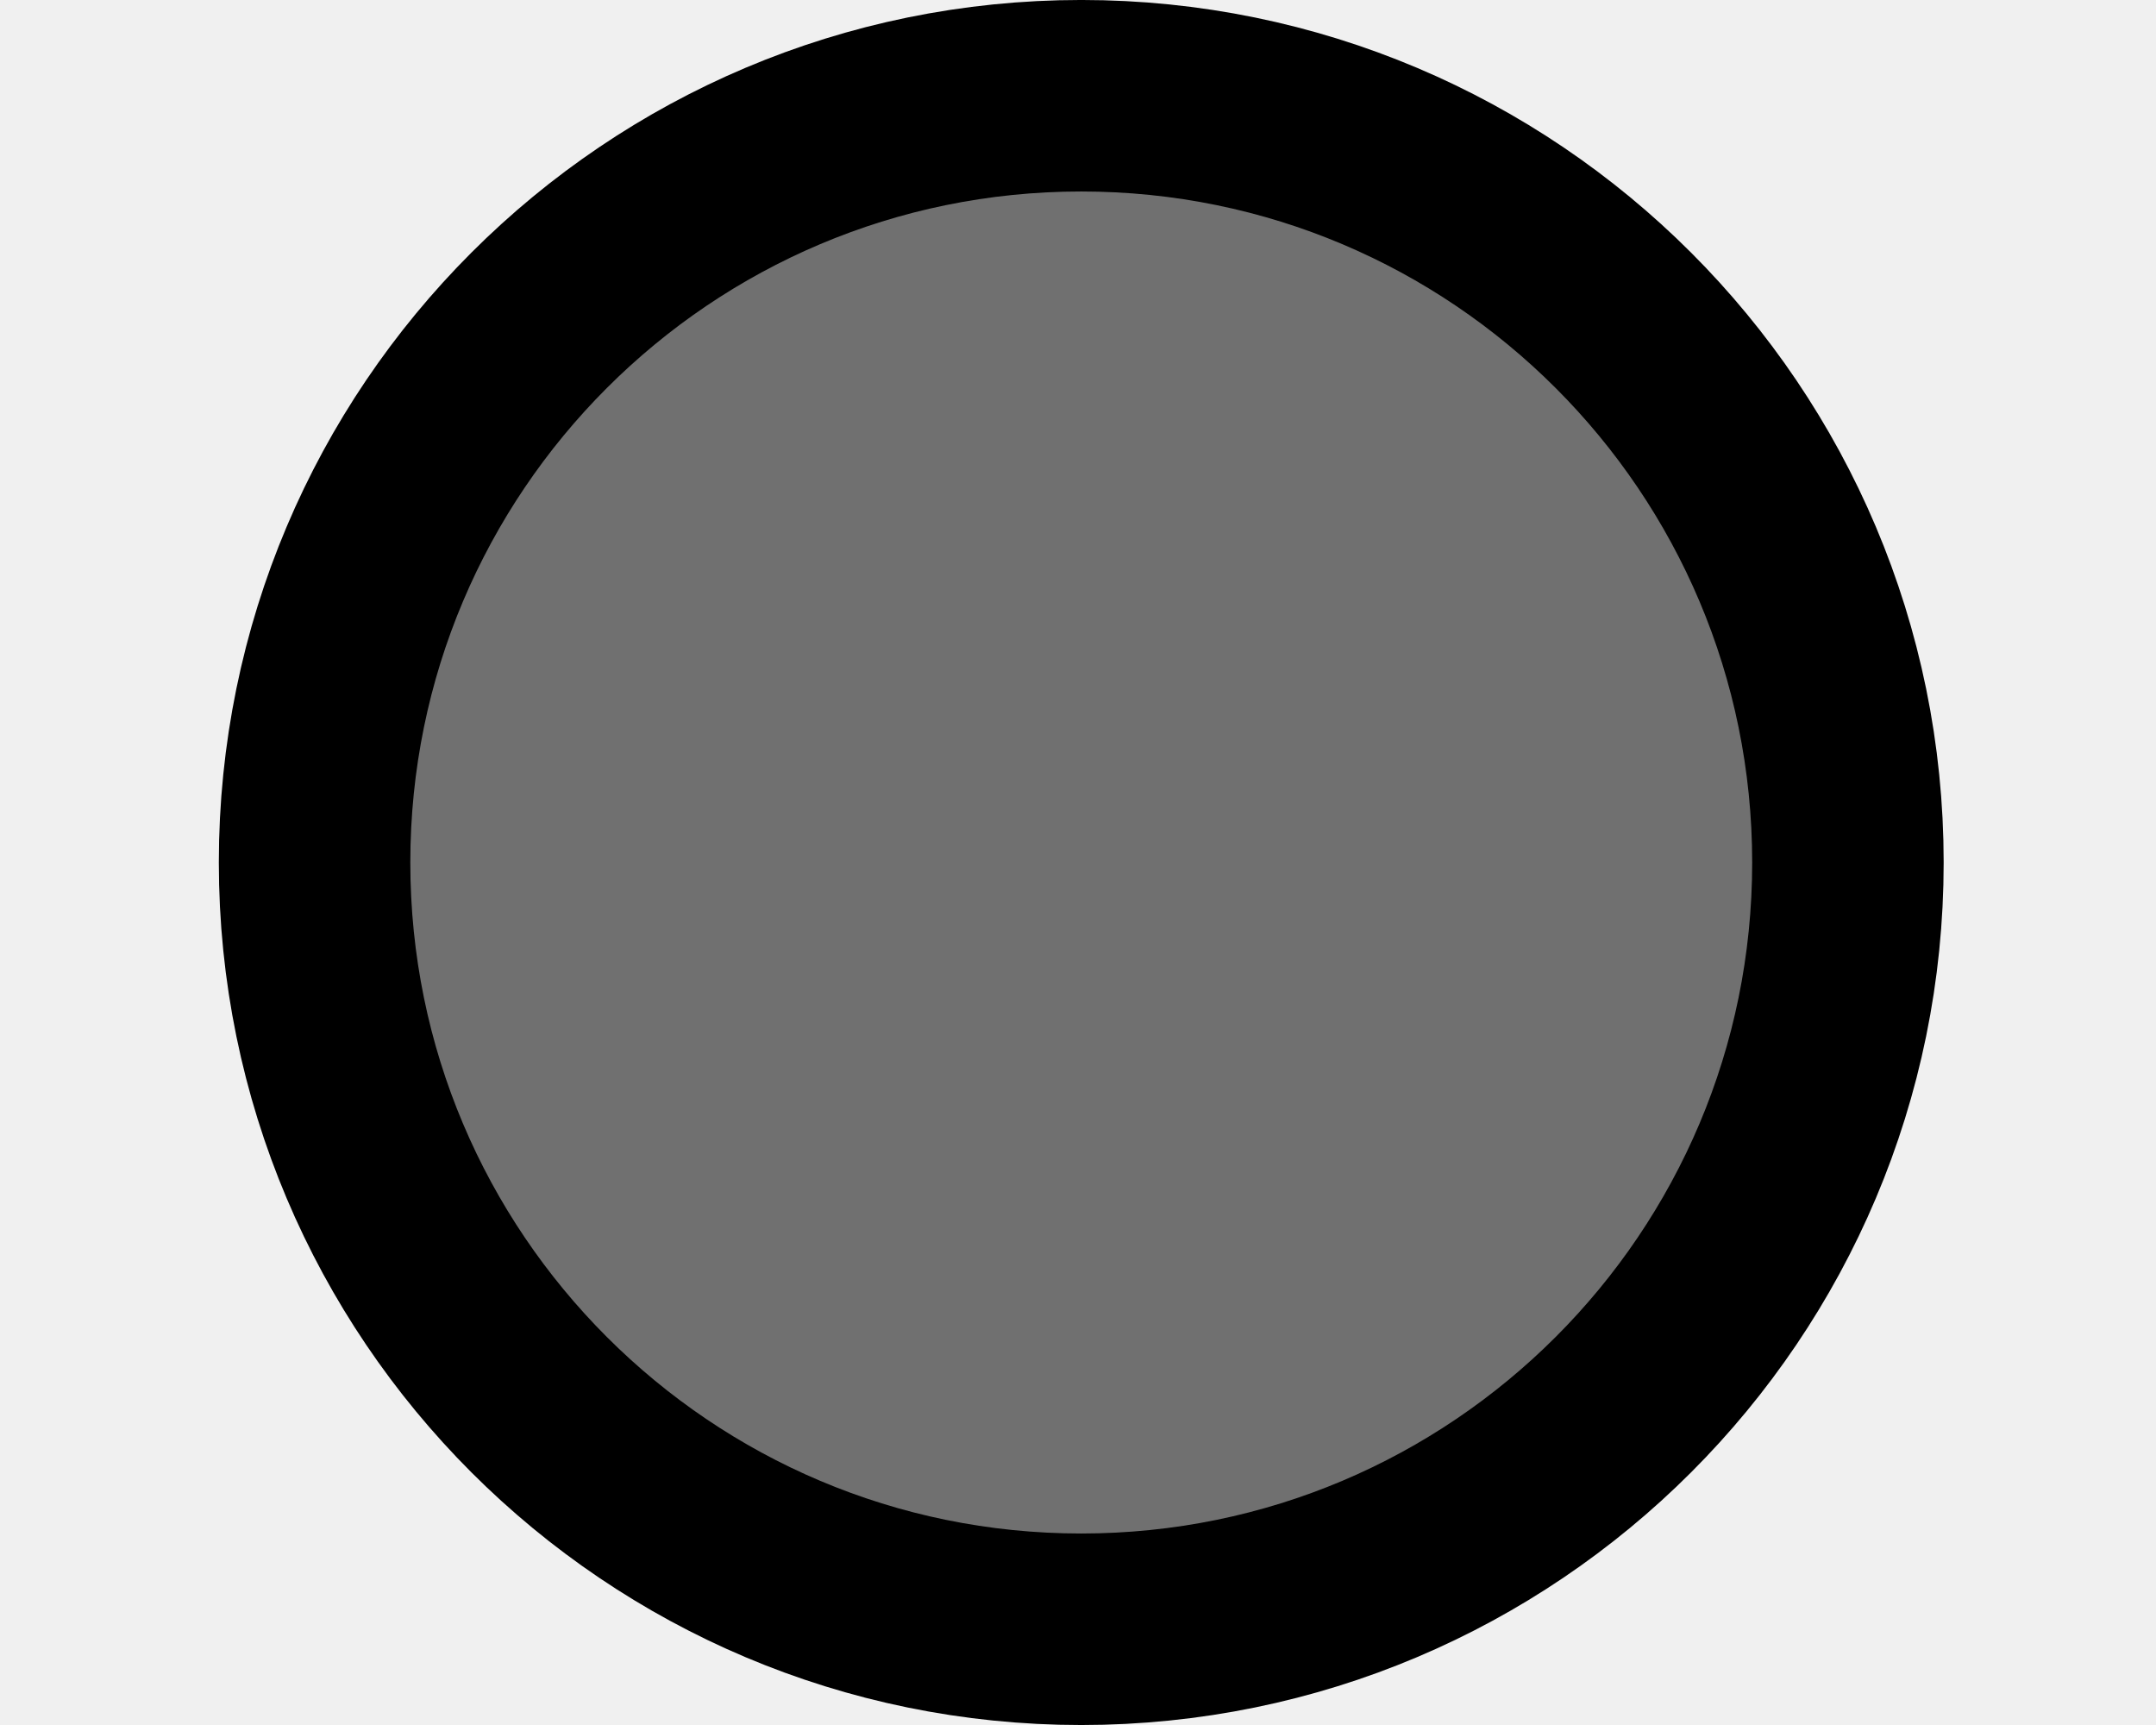
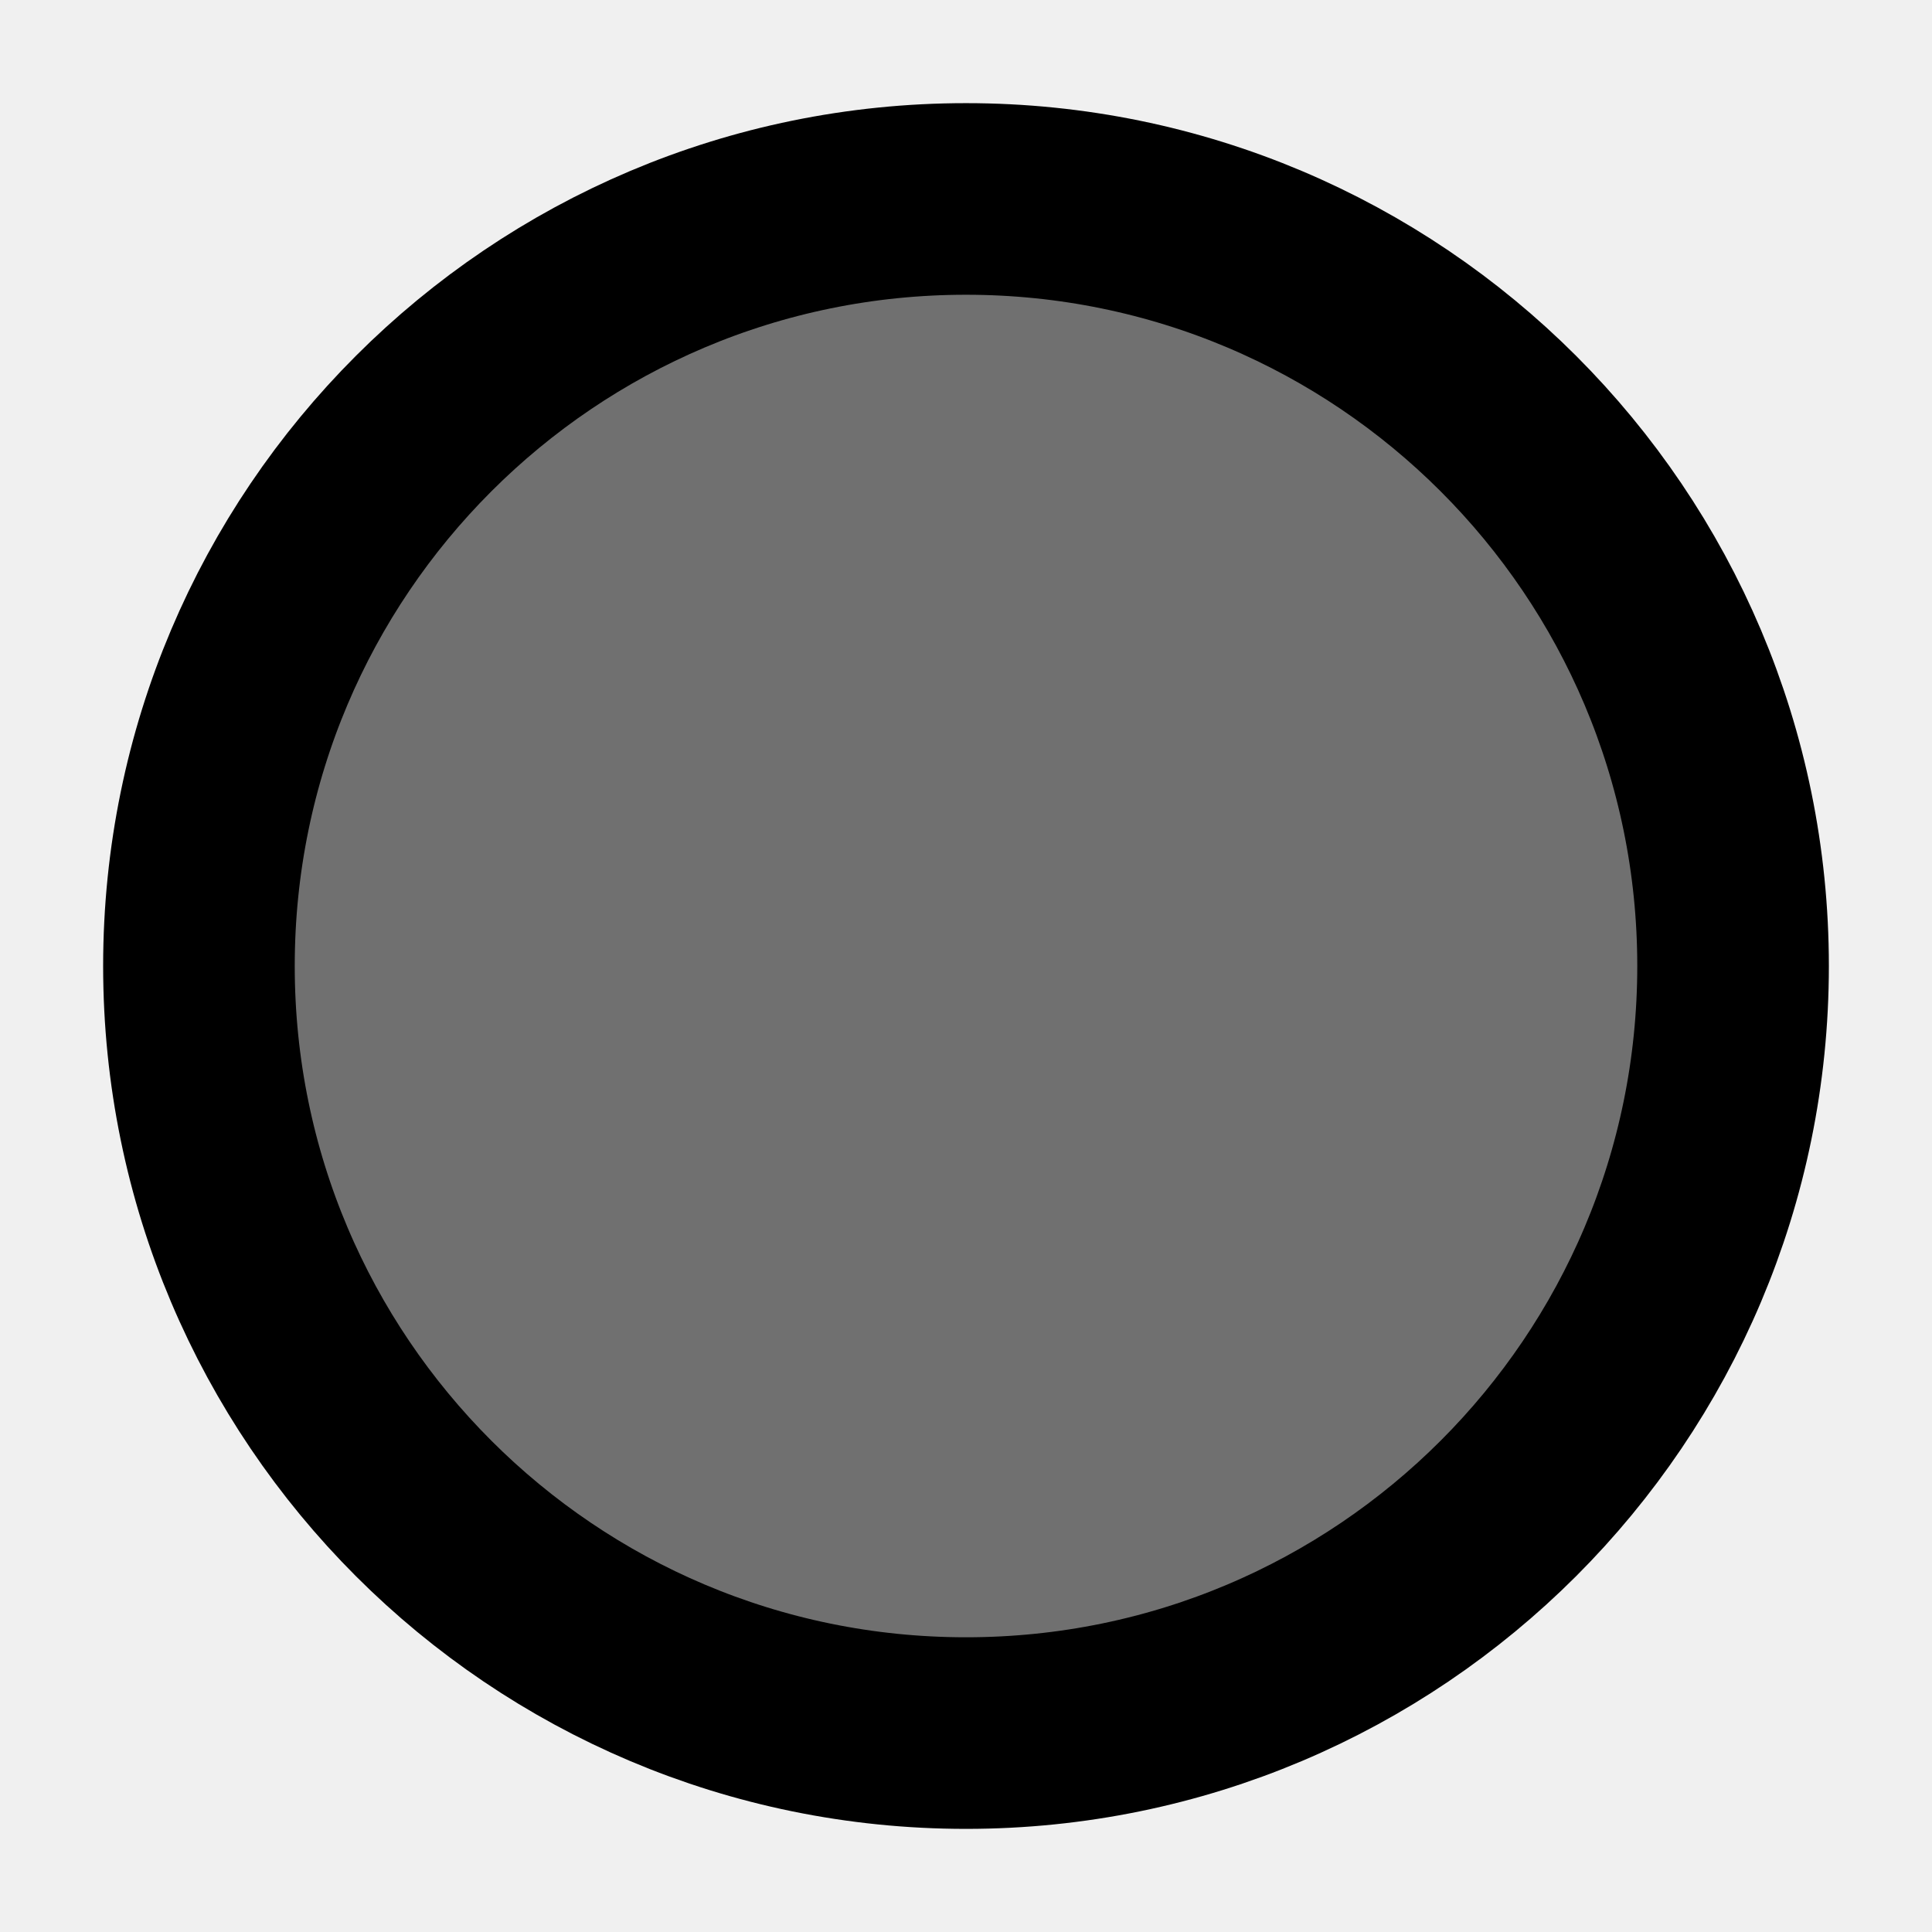
- <svg xmlns="http://www.w3.org/2000/svg" width="60" height="48" id="svg2" version="1.1">
+ <svg xmlns="http://www.w3.org/2000/svg" width="40.143" height="40.143" id="svg2" version="1.1">
  <defs id="defs4">
    <marker orient="auto" refY="0" refX="0" id="DotL" style="overflow:visible">
      <path id="path4034" d="m -2.5,-1 c 0,2.76 -2.24,5 -5,5 -2.76,0 -5,-2.24 -5,-5 0,-2.76 2.24,-5 5,-5 2.76,0 5,2.24 5,5 z" style="fill-rule:evenodd;stroke:#000000;stroke-width:1pt" transform="matrix(0.8,0,0,0.8,5.92,0.8)" />
    </marker>
    <marker orient="auto" refY="0" refX="0" id="Arrow1Sstart" style="overflow:visible">
-       <path id="path3985" d="M 0,0 5,-5 -12.5,0 5,5 0,0 Z" style="fill-rule:evenodd;stroke:#000000;stroke-width:1pt" transform="matrix(0.2,0,0,0.2,1.2,0)" />
+       <path id="path3985" d="M 0,0 5,-5 -12.5,0 5,5 Z" style="fill-rule:evenodd;stroke:#000000;stroke-width:1pt" transform="matrix(0.2,0,0,0.2,1.2,0)" />
    </marker>
    <marker orient="auto" refY="0" refX="0" id="EmptyTriangleOutL" style="overflow:visible">
-       <path id="path4133" d="m 5.77,0 -8.65,5 0,-10 8.65,5 z" style="fill:#ffffff;fill-rule:evenodd;stroke:#000000;stroke-width:1pt" transform="matrix(0.8,0,0,0.8,-4.8,0)" />
+       <path id="path4133" d="M 5.77,0 -2.88,5 V -5 Z" style="fill:#ffffff;fill-rule:evenodd;stroke:#000000;stroke-width:1pt" transform="matrix(0.8,0,0,0.8,-4.8,0)" />
    </marker>
    <marker orient="auto" refY="0" refX="0" id="TriangleOutL" style="overflow:visible">
-       <path id="path4115" d="m 5.77,0 -8.65,5 0,-10 8.65,5 z" style="fill-rule:evenodd;stroke:#000000;stroke-width:1pt" transform="scale(0.8,0.8)" />
+       <path id="path4115" d="M 5.77,0 -2.88,5 V -5 Z" style="fill-rule:evenodd;stroke:#000000;stroke-width:1pt" transform="scale(0.8)" />
    </marker>
    <marker orient="auto" refY="0" refX="0" id="EmptyDiamondL" style="overflow:visible">
-       <path id="path4079" d="M 0,-7.071 -7.071,0 0,7.071 7.071,0 0,-7.071 Z" style="fill:#ffffff;fill-rule:evenodd;stroke:#000000;stroke-width:1pt" transform="scale(0.8,0.8)" />
+       <path id="path4079" d="M 0,-7.071 -7.071,0 0,7.071 7.071,0 Z" style="fill:#ffffff;fill-rule:evenodd;stroke:#000000;stroke-width:1pt" transform="scale(0.8)" />
    </marker>
    <marker orient="auto" refY="0" refX="0" id="EmptyDiamondL-1" style="overflow:visible">
-       <path id="path4079-7" d="M 0,-7.071 -7.071,0 0,7.071 7.071,0 0,-7.071 Z" style="fill:#ffffff;fill-rule:evenodd;stroke:#000000;stroke-width:1pt" transform="scale(0.8,0.8)" />
+       <path id="path4079-7" d="M 0,-7.071 -7.071,0 0,7.071 7.071,0 Z" style="fill:#ffffff;fill-rule:evenodd;stroke:#000000;stroke-width:1pt" transform="scale(0.8)" />
    </marker>
    <marker orient="auto" refY="0" refX="0" id="EmptyDiamondL-0" style="overflow:visible">
-       <path id="path4079-6" d="M 0,-7.071 -7.071,0 0,7.071 7.071,0 0,-7.071 Z" style="fill:#ffffff;fill-rule:evenodd;stroke:#000000;stroke-width:1pt" transform="scale(0.8,0.8)" />
+       <path id="path4079-6" d="M 0,-7.071 -7.071,0 0,7.071 7.071,0 Z" style="fill:#ffffff;fill-rule:evenodd;stroke:#000000;stroke-width:1pt" transform="scale(0.8)" />
    </marker>
    <marker orient="auto" refY="0" refX="0" id="TriangleOutL-8" style="overflow:visible">
-       <path id="path4115-9" d="m 5.77,0 -8.65,5 0,-10 8.65,5 z" style="fill-rule:evenodd;stroke:#000000;stroke-width:1pt" transform="scale(0.8,0.8)" />
+       <path id="path4115-9" d="M 5.77,0 -2.88,5 V -5 Z" style="fill-rule:evenodd;stroke:#000000;stroke-width:1pt" transform="scale(0.8)" />
    </marker>
    <marker orient="auto" refY="0" refX="0" id="EmptyTriangleOutL-4" style="overflow:visible">
-       <path id="path4133-1" d="m 5.77,0 -8.65,5 0,-10 8.65,5 z" style="fill:#ffffff;fill-rule:evenodd;stroke:#000000;stroke-width:1pt" transform="matrix(0.8,0,0,0.8,-4.8,0)" />
+       <path id="path4133-1" d="M 5.77,0 -2.88,5 V -5 Z" style="fill:#ffffff;fill-rule:evenodd;stroke:#000000;stroke-width:1pt" transform="matrix(0.8,0,0,0.8,-4.8,0)" />
    </marker>
    <marker orient="auto" refY="0" refX="0" id="EmptyTriangleOutL-2" style="overflow:visible">
-       <path id="path4133-7" d="m 5.77,0 -8.65,5 0,-10 8.65,5 z" style="fill:#ffffff;fill-rule:evenodd;stroke:#000000;stroke-width:1pt" transform="matrix(0.8,0,0,0.8,-4.8,0)" />
+       <path id="path4133-7" d="M 5.77,0 -2.88,5 V -5 Z" style="fill:#ffffff;fill-rule:evenodd;stroke:#000000;stroke-width:1pt" transform="matrix(0.8,0,0,0.8,-4.8,0)" />
    </marker>
  </defs>
-   <g id="layer1" transform="translate(-483.3266,-258.0991)">
-     <text xml:space="preserve" style="font-style:normal;font-weight:normal;line-height:0%;font-family:sans-serif;letter-spacing:0px;word-spacing:0px;fill:#000000;fill-opacity:1;stroke:none;stroke-width:1px;stroke-linecap:butt;stroke-linejoin:miter;stroke-opacity:1" x="281.429" y="336.648" id="text5854">
-       <tspan id="tspan5856" x="281.429" y="336.648" style="font-size:12.5px;line-height:1.25"> </tspan>
-     </text>
-     <text xml:space="preserve" style="font-style:normal;font-weight:normal;line-height:0%;font-family:sans-serif;letter-spacing:0px;word-spacing:0px;fill:#000000;fill-opacity:1;stroke:none;stroke-width:1px;stroke-linecap:butt;stroke-linejoin:miter;stroke-opacity:1" x="187.143" y="363.076" id="text6007">
-       <tspan id="tspan6009" x="187.143" y="363.076" style="font-size:15px;line-height:1.25"> </tspan>
-     </text>
-     <circle style="fill:#707070;fill-opacity:1;stroke:#000000;stroke-width:5.329;stroke-miterlimit:4;stroke-dasharray:none;stroke-dashoffset:0;stroke-opacity:1" id="path3815-1-3" cx="513.417" cy="282.099" r="21.336" />
+   <g id="layer1" transform="translate(-489.4174,-258.0992)">
+     <circle style="fill:#707070;fill-opacity:1;stroke:#000000;stroke-width:3.981;stroke-miterlimit:4;stroke-dasharray:none;stroke-dashoffset:0;stroke-opacity:1" id="path3815-1-3" cx="509.489" cy="278.171" r="15.938" />
  </g>
</svg>
